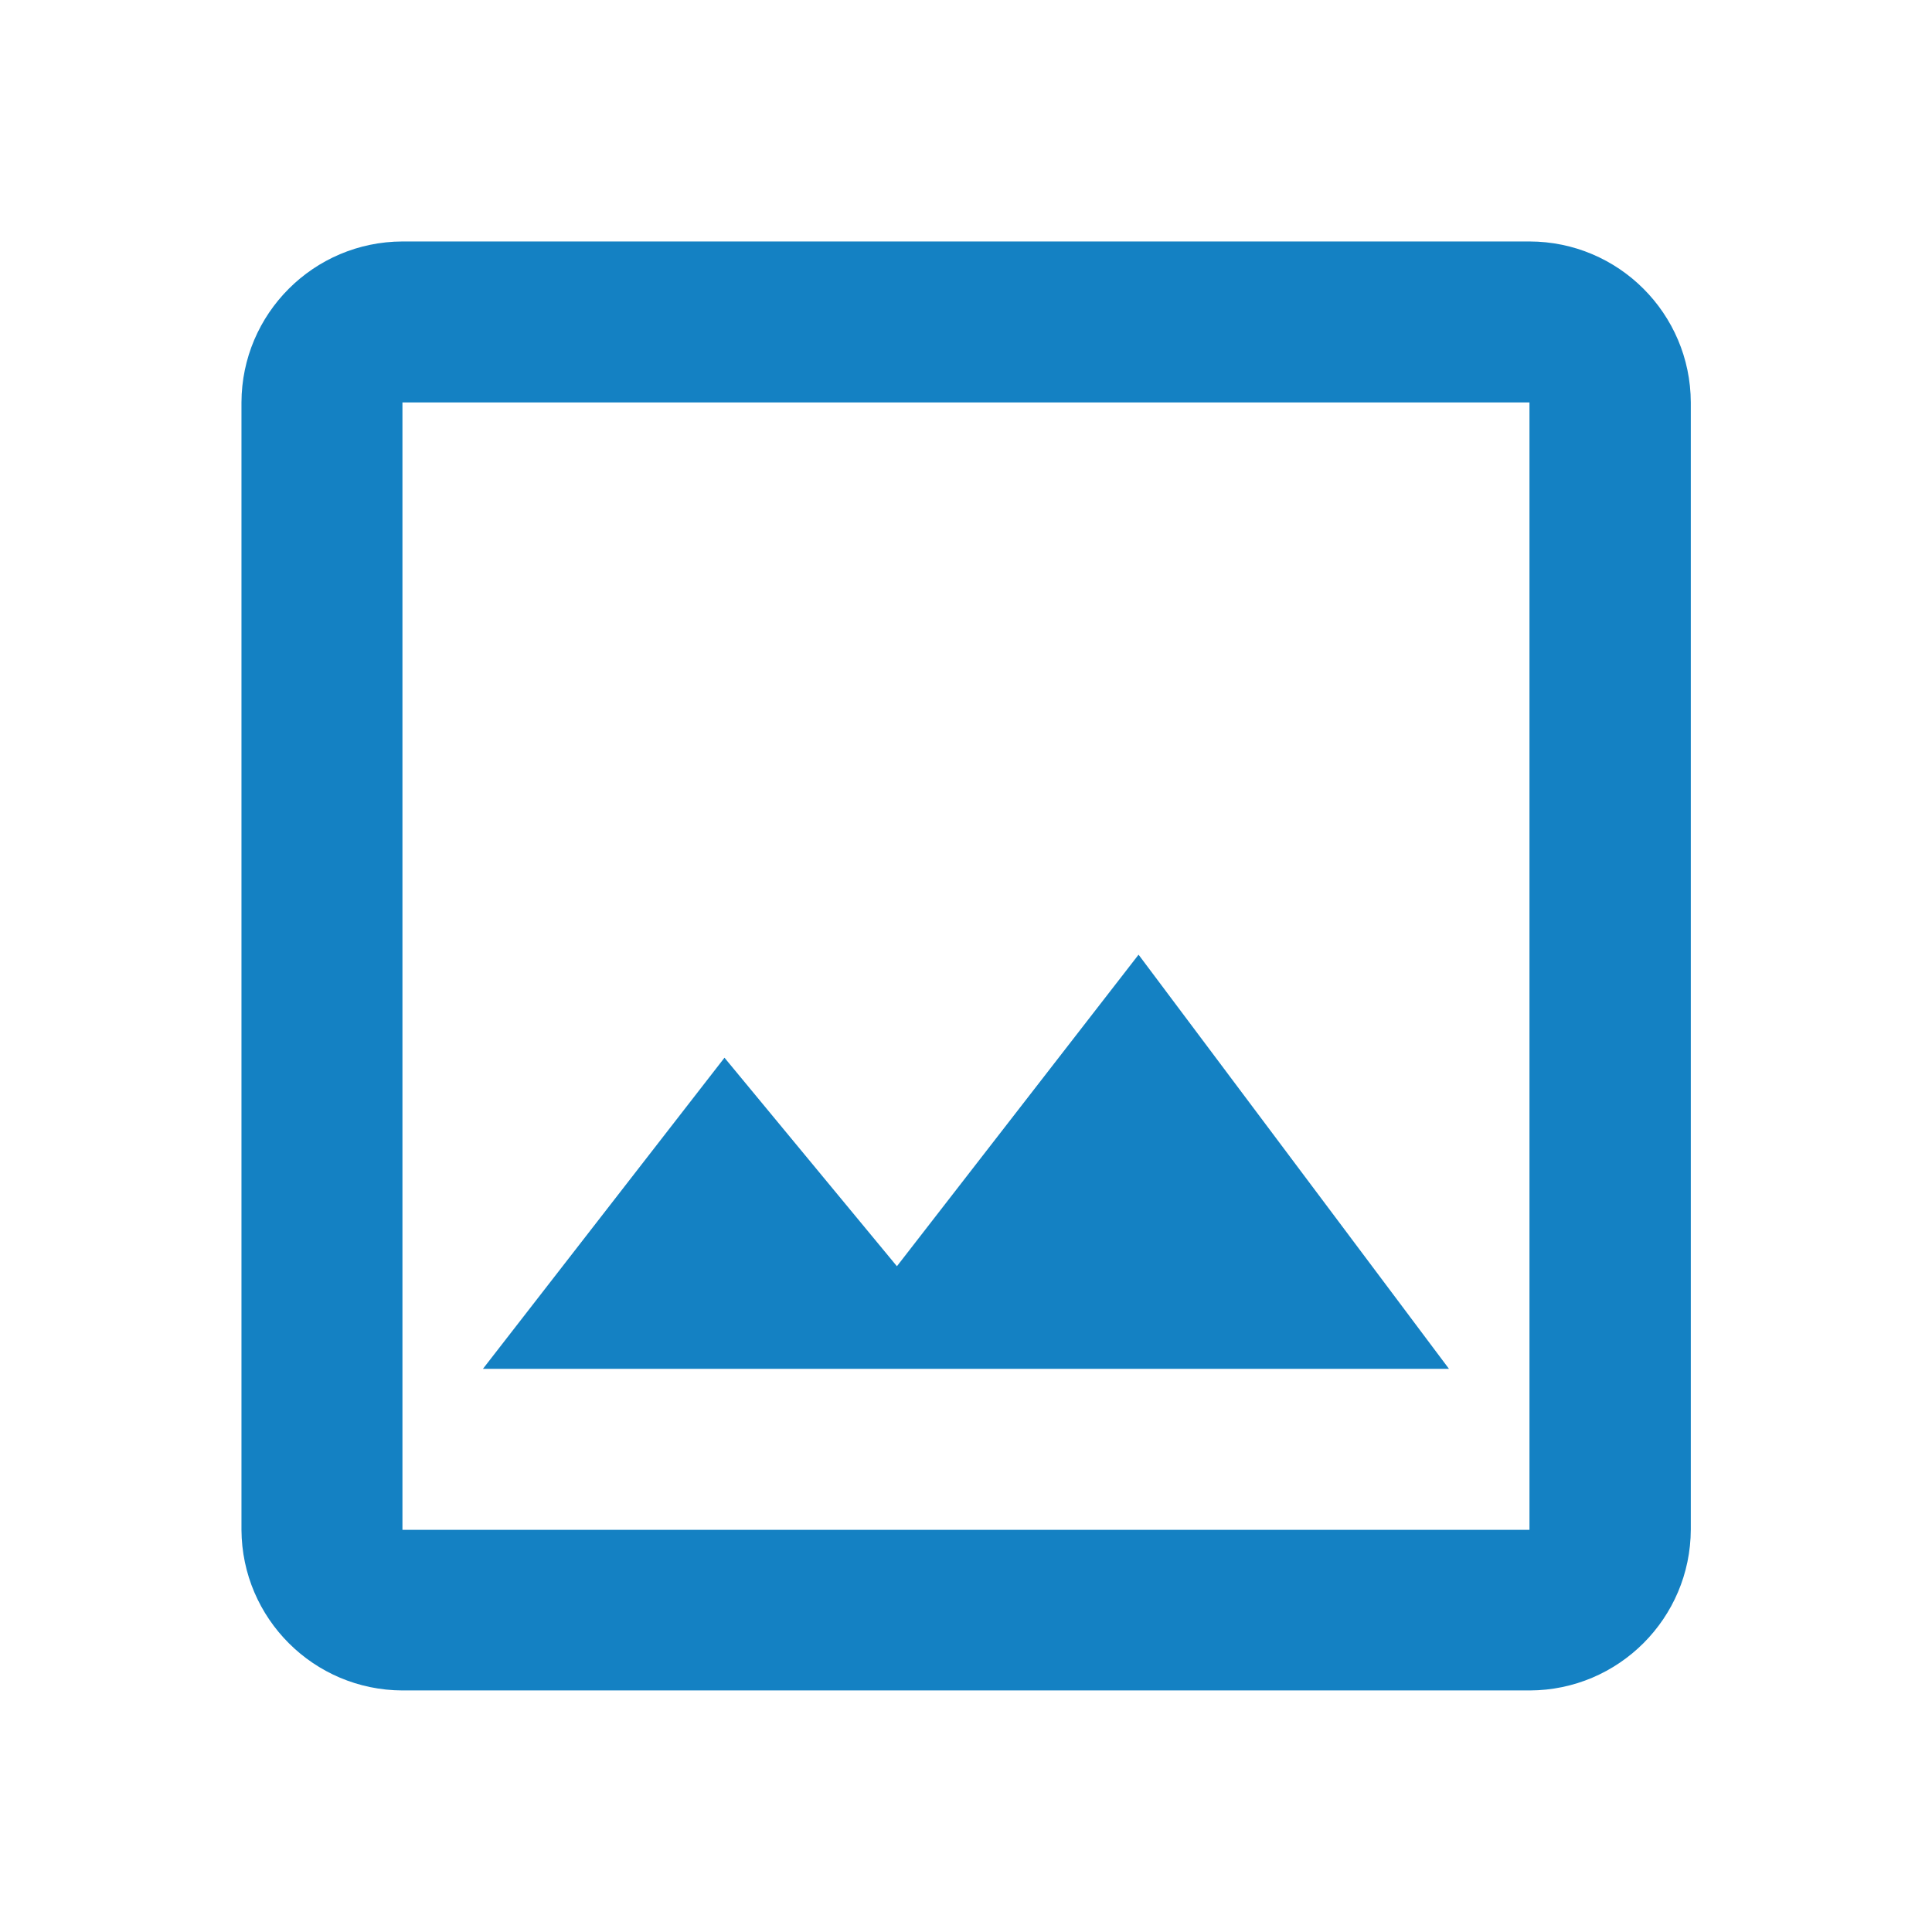
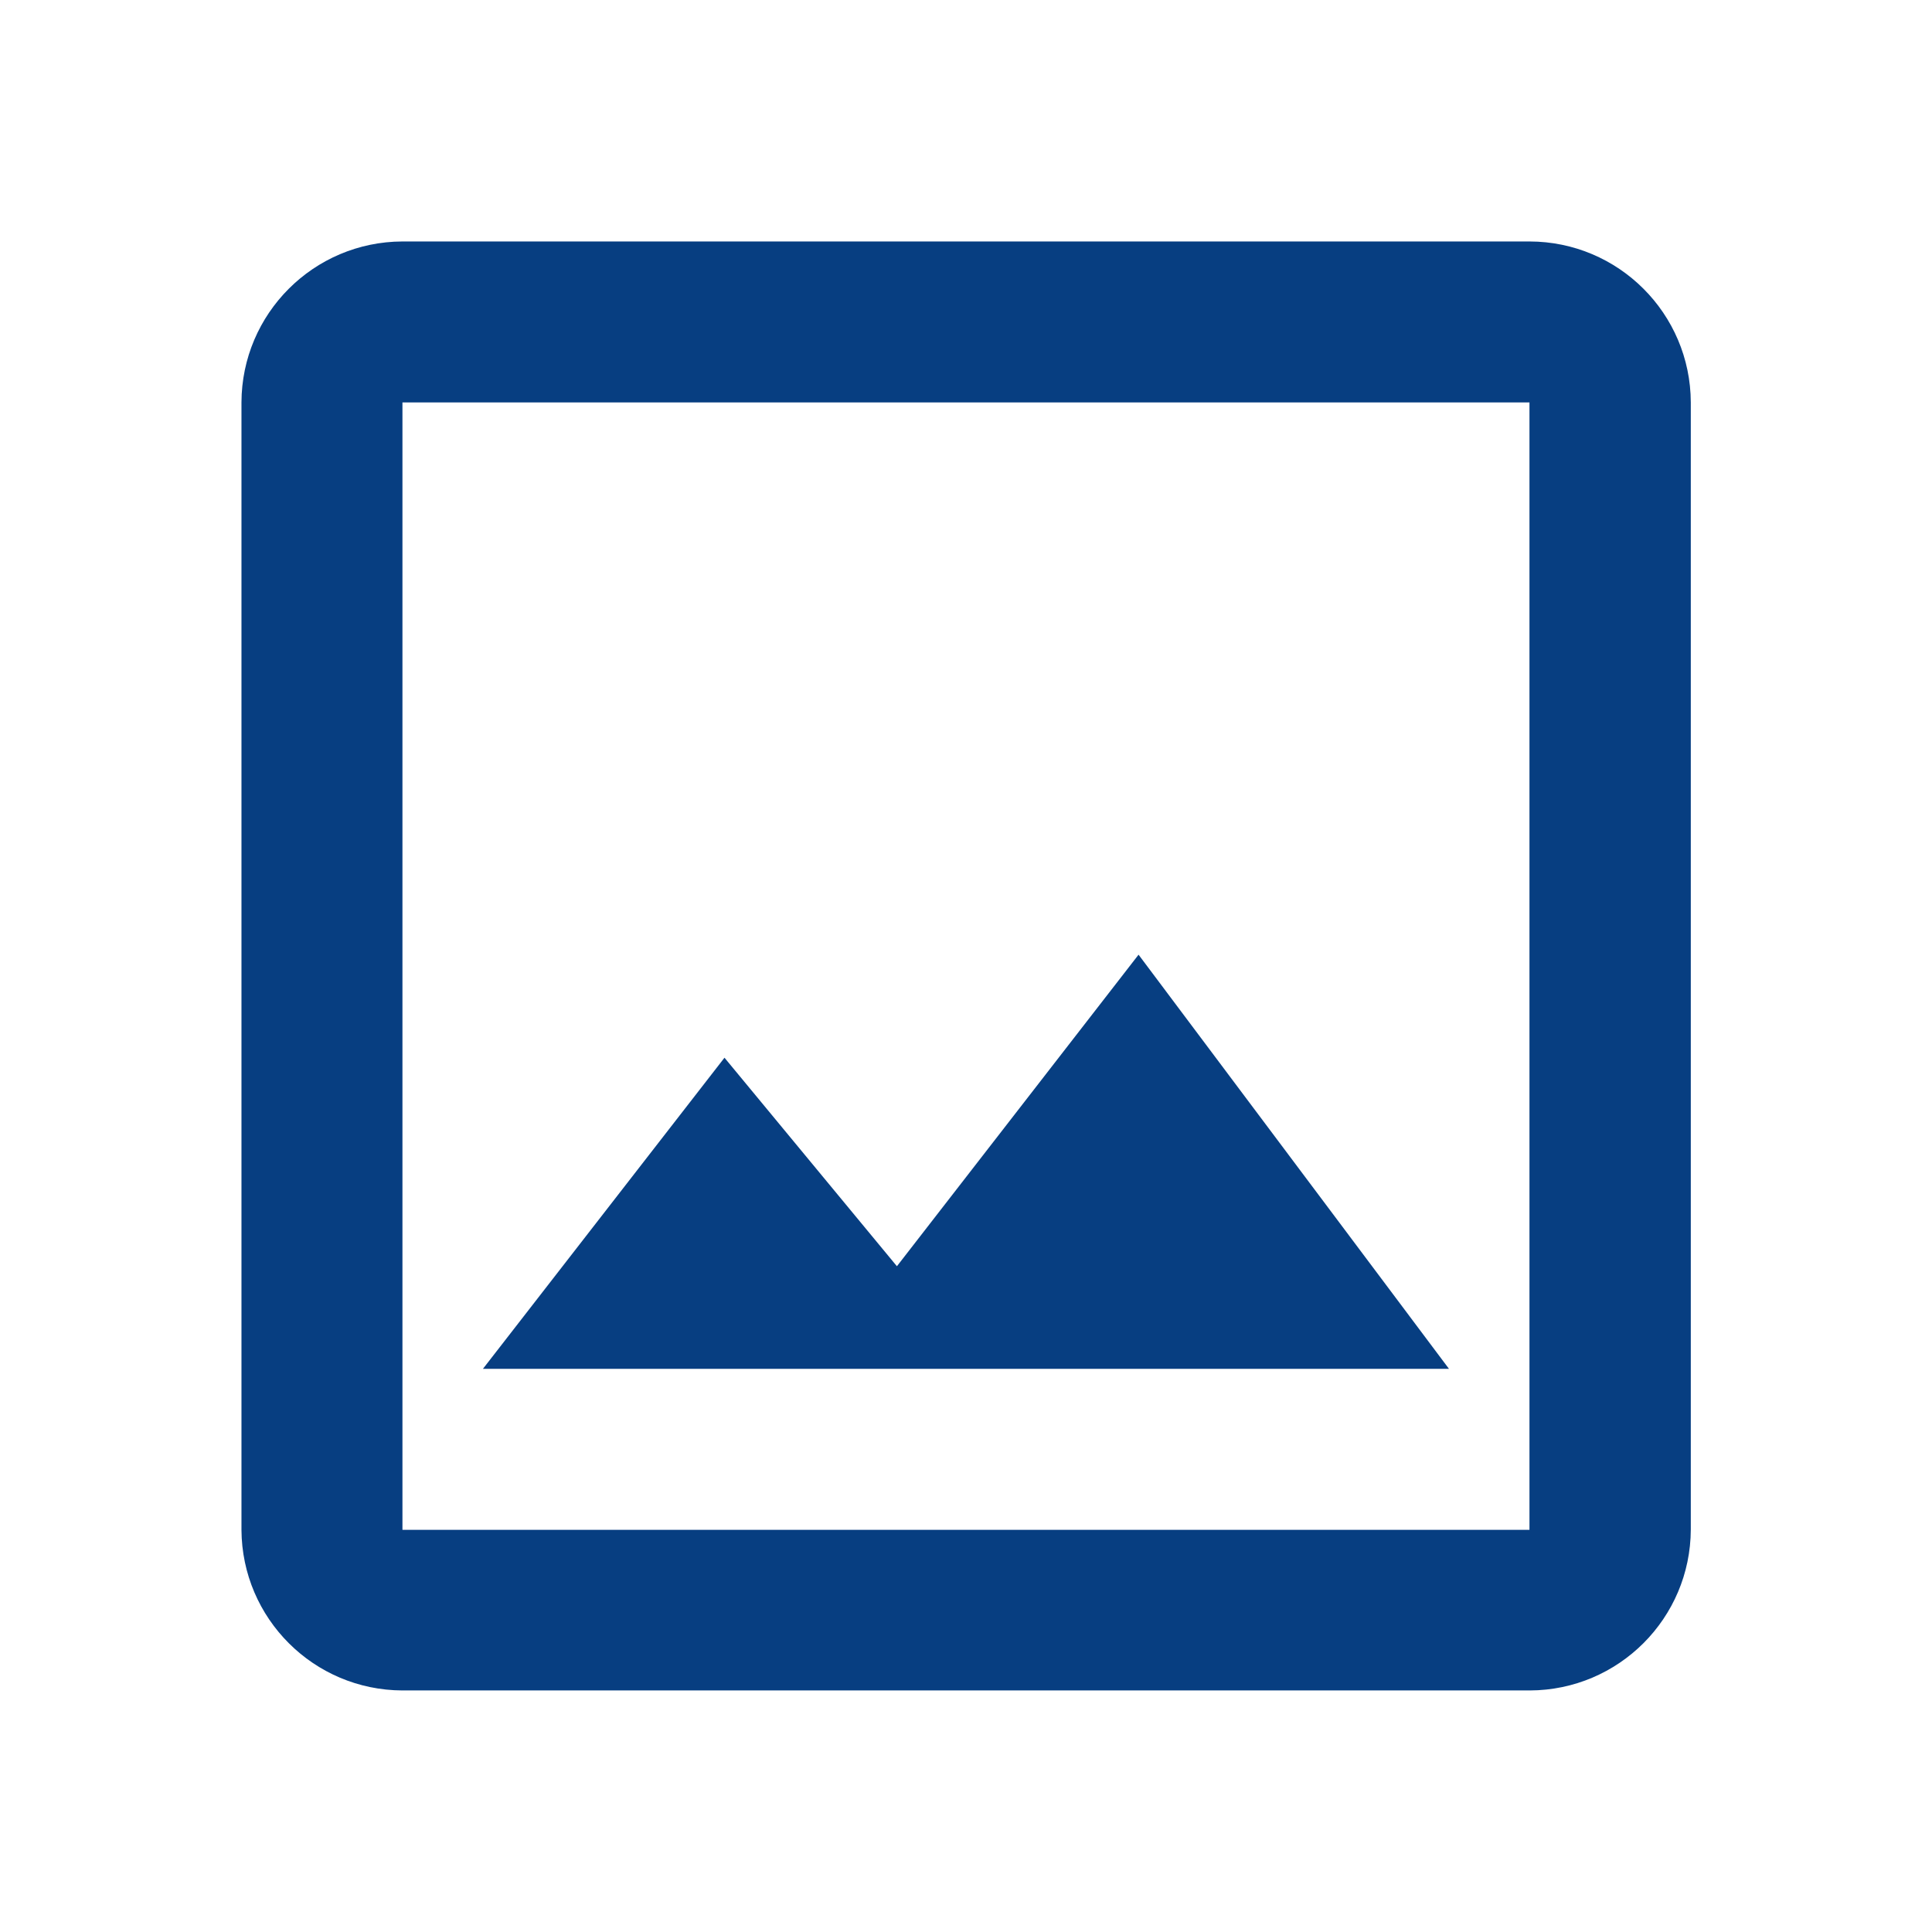
<svg xmlns="http://www.w3.org/2000/svg" width="22.107" height="22.107" viewBox="0 0 22.107 22.107">
  <path fill="none" d="M0 0h22.107v22.107H0z" />
-   <path fill="#1481c3" d="M17.738 4.842v12.9H4.842v-12.9h12.9m0-1.842h-12.9A1.848 1.848 0 0 0 3 4.842v12.9a1.848 1.848 0 0 0 1.842 1.838h12.9a1.848 1.848 0 0 0 1.842-1.842V4.842A1.848 1.848 0 0 0 17.738 3zm-4.477 8.161L10.5 14.726 8.527 12.34 5.763 15.9h11.054z" transform="translate(-.237 -.237)" />
+   <path fill="#073e81" d="M17.738 4.842v12.9H4.842v-12.9h12.9m0-1.842h-12.9A1.848 1.848 0 0 0 3 4.842v12.9a1.848 1.848 0 0 0 1.842 1.838h12.9a1.848 1.848 0 0 0 1.842-1.842V4.842A1.848 1.848 0 0 0 17.738 3zm-4.477 8.161L10.5 14.726 8.527 12.34 5.763 15.9h11.054z" transform="translate(-.237 -.237)" />
</svg>
